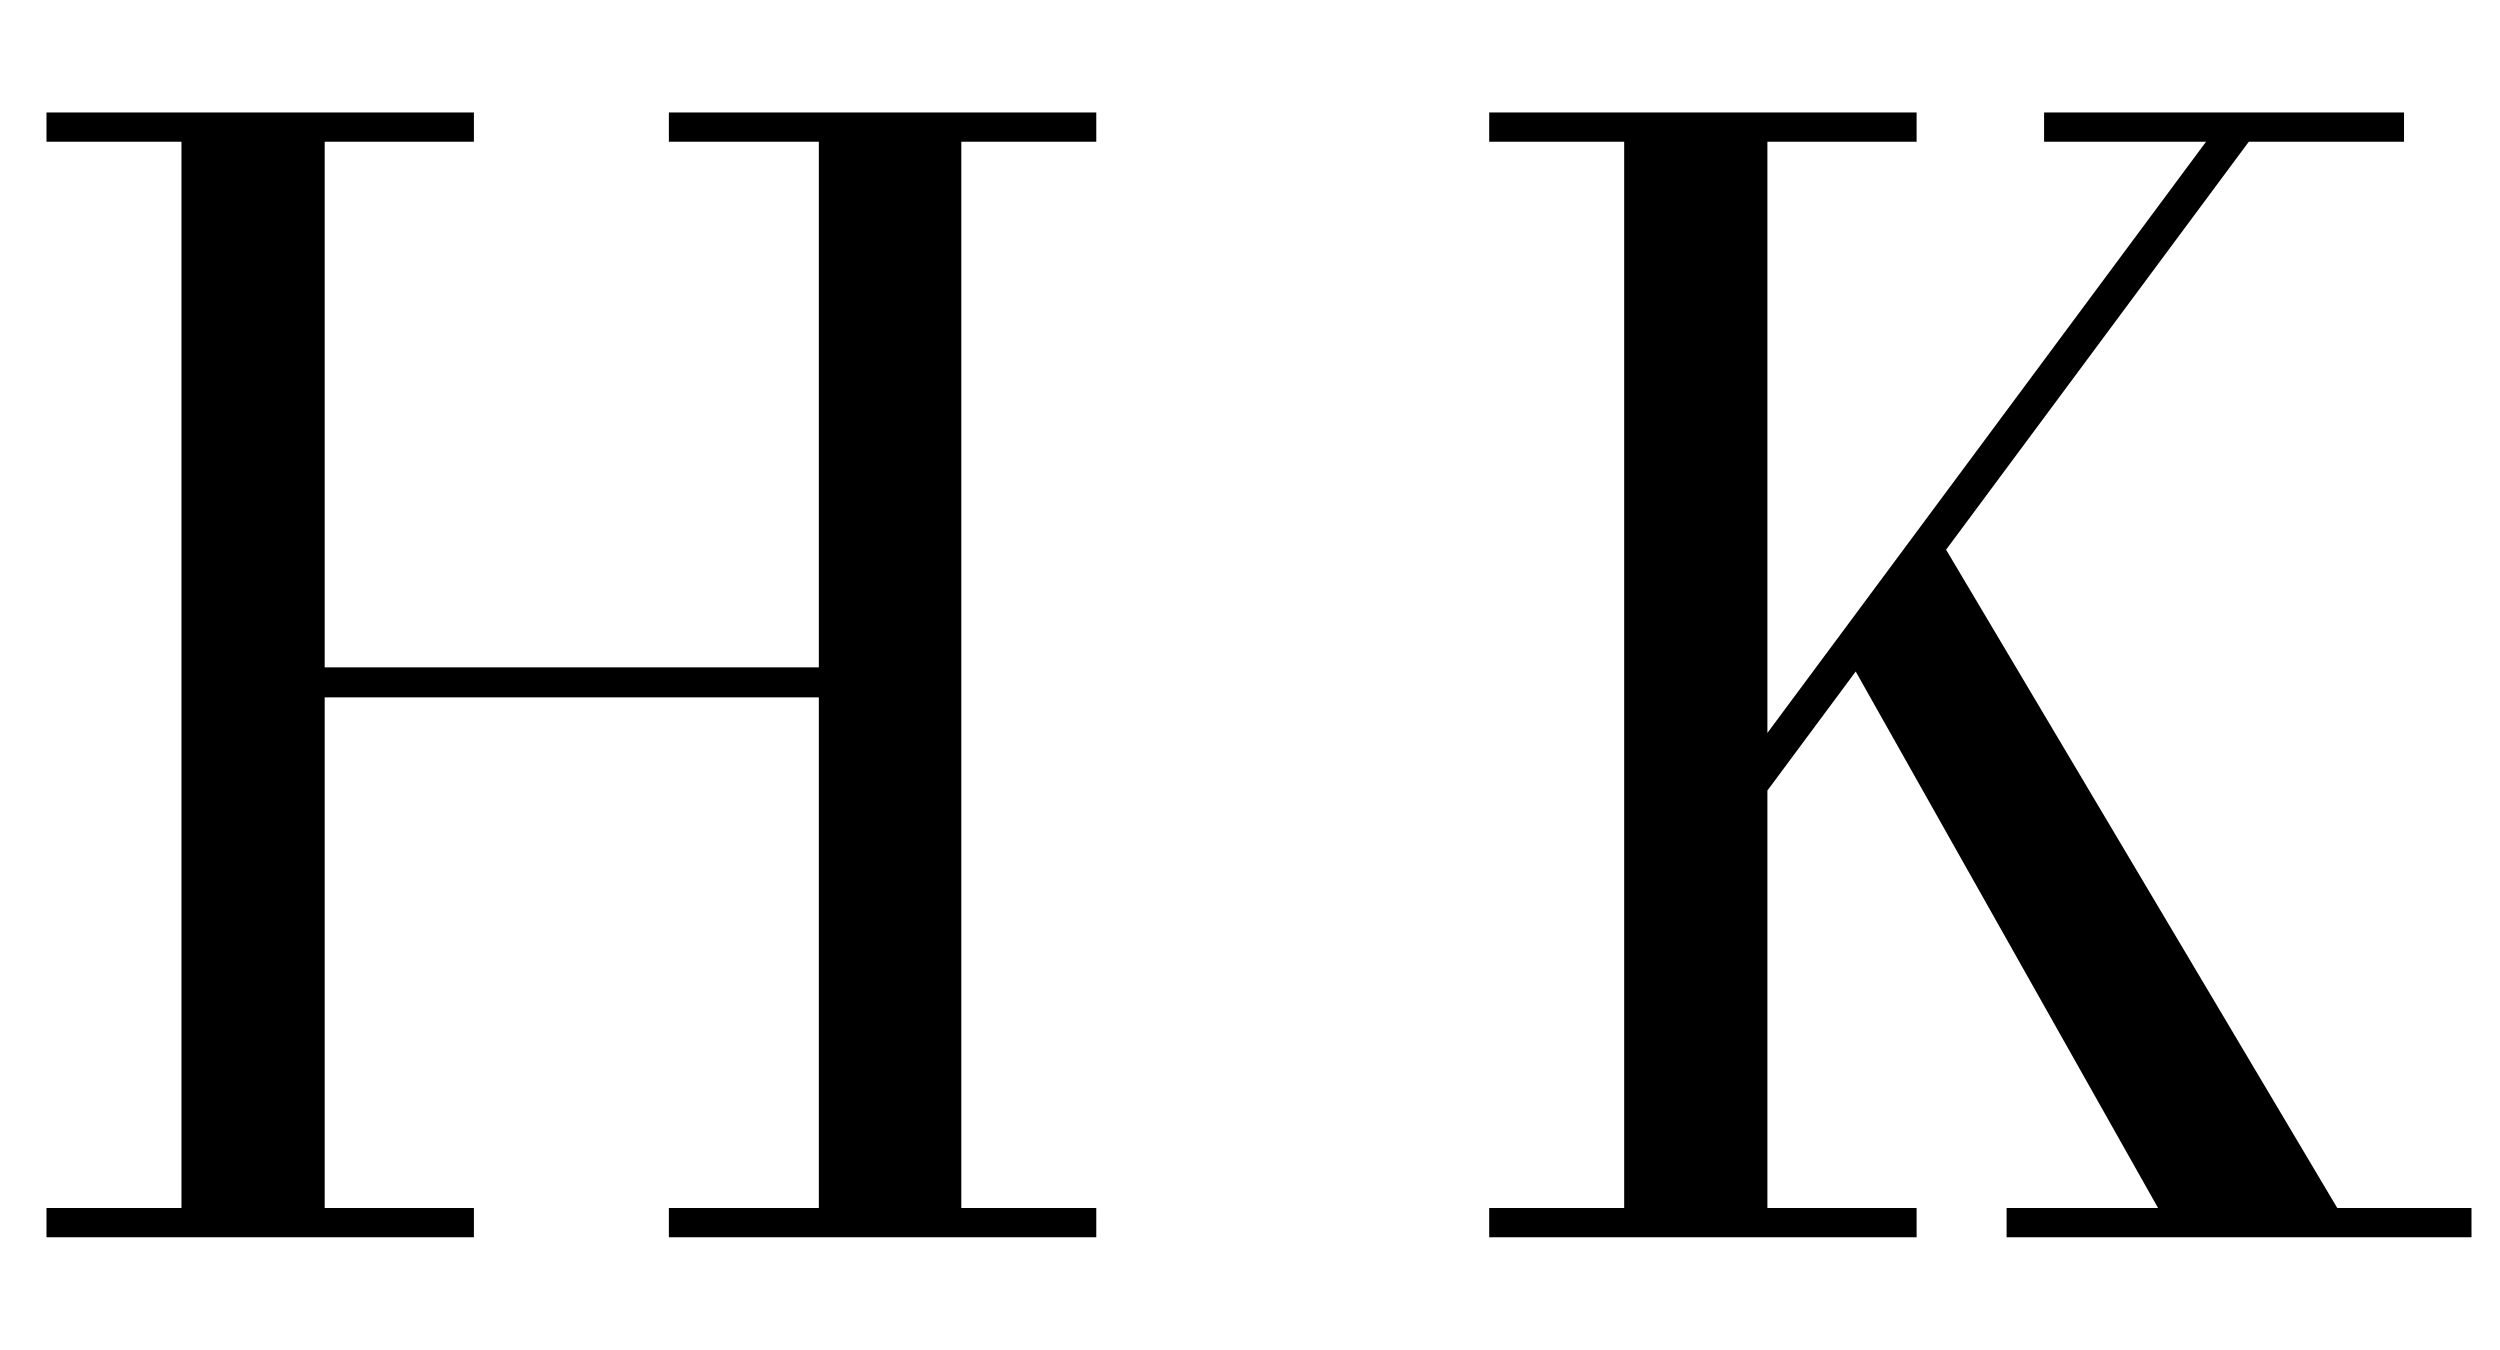
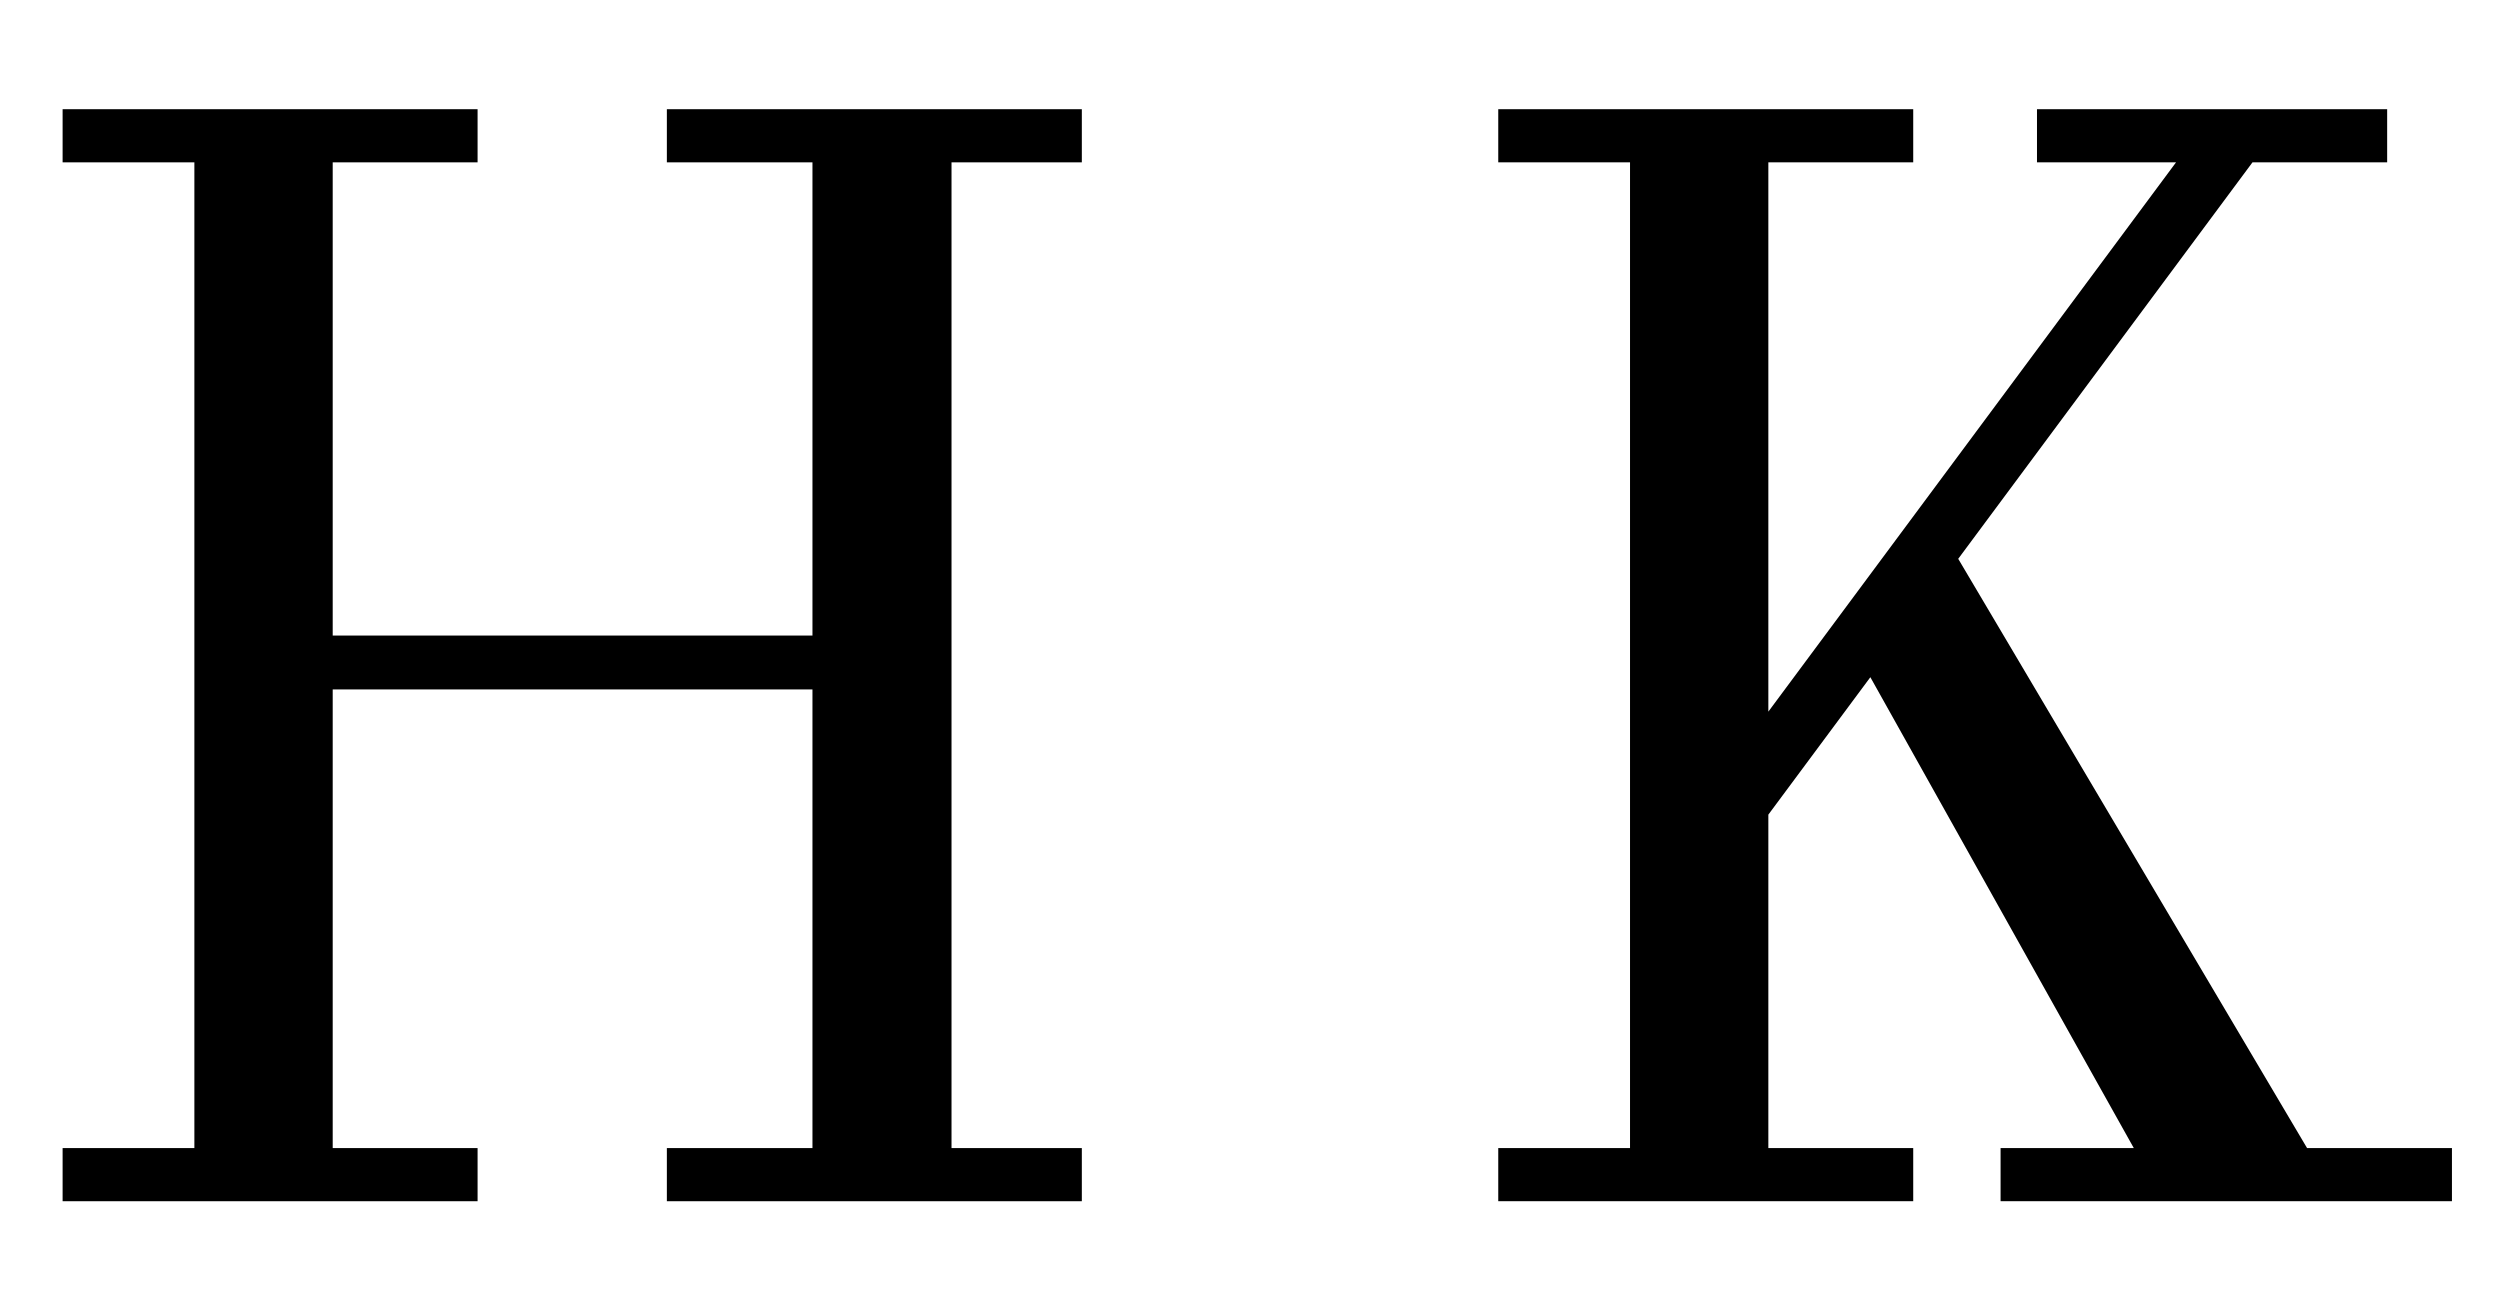
- <svg xmlns="http://www.w3.org/2000/svg" viewBox="0 0 3334 1800" fill="currentColor" role="img" aria-label="HelloKahwin">
+ <svg xmlns="http://www.w3.org/2000/svg" viewBox="0 0 3434 1800" fill="currentColor" role="img" aria-label="HelloKahwin">
  <g transform="translate(0 1650.00) scale(1 -1)">
-     <path transform="translate(0.00 0)" d="M1462 1500V1461H1282V39H1462V0H892V39H1092V720H433V39H632V0H62V39H242V1461H62V1500H632V1461H433V760H1092V1461H892V1500Z" />
-     <path transform="translate(1924.00 0)" d="M256 434 1018 1461H802V1500H1282V1461H1075L313 434ZM62 0V39H242V1461H62V1500H632V1461H433V39H632V0ZM752 0V39H954L533 786L657 941L1193 39H1372V0Z" />
+     <path transform="translate(0.00 0)" d="M1486 1500V1427H1307V73H1486V0H916V73H1116V703H457V73H656V0H86V73H267V1427H86V1500H656V1427H457V777H1116V1427H916V1500Z" />
+     <path transform="translate(1972.00 0)" d="M280 434 1017 1427H826V1500H1307V1427H1122L385 434ZM86 0V73H267V1427H86V1500H656V1427H457V73H656V0ZM776 0V73H959L564 779L692 926L1197 73H1396V0Z" />
  </g>
</svg>
